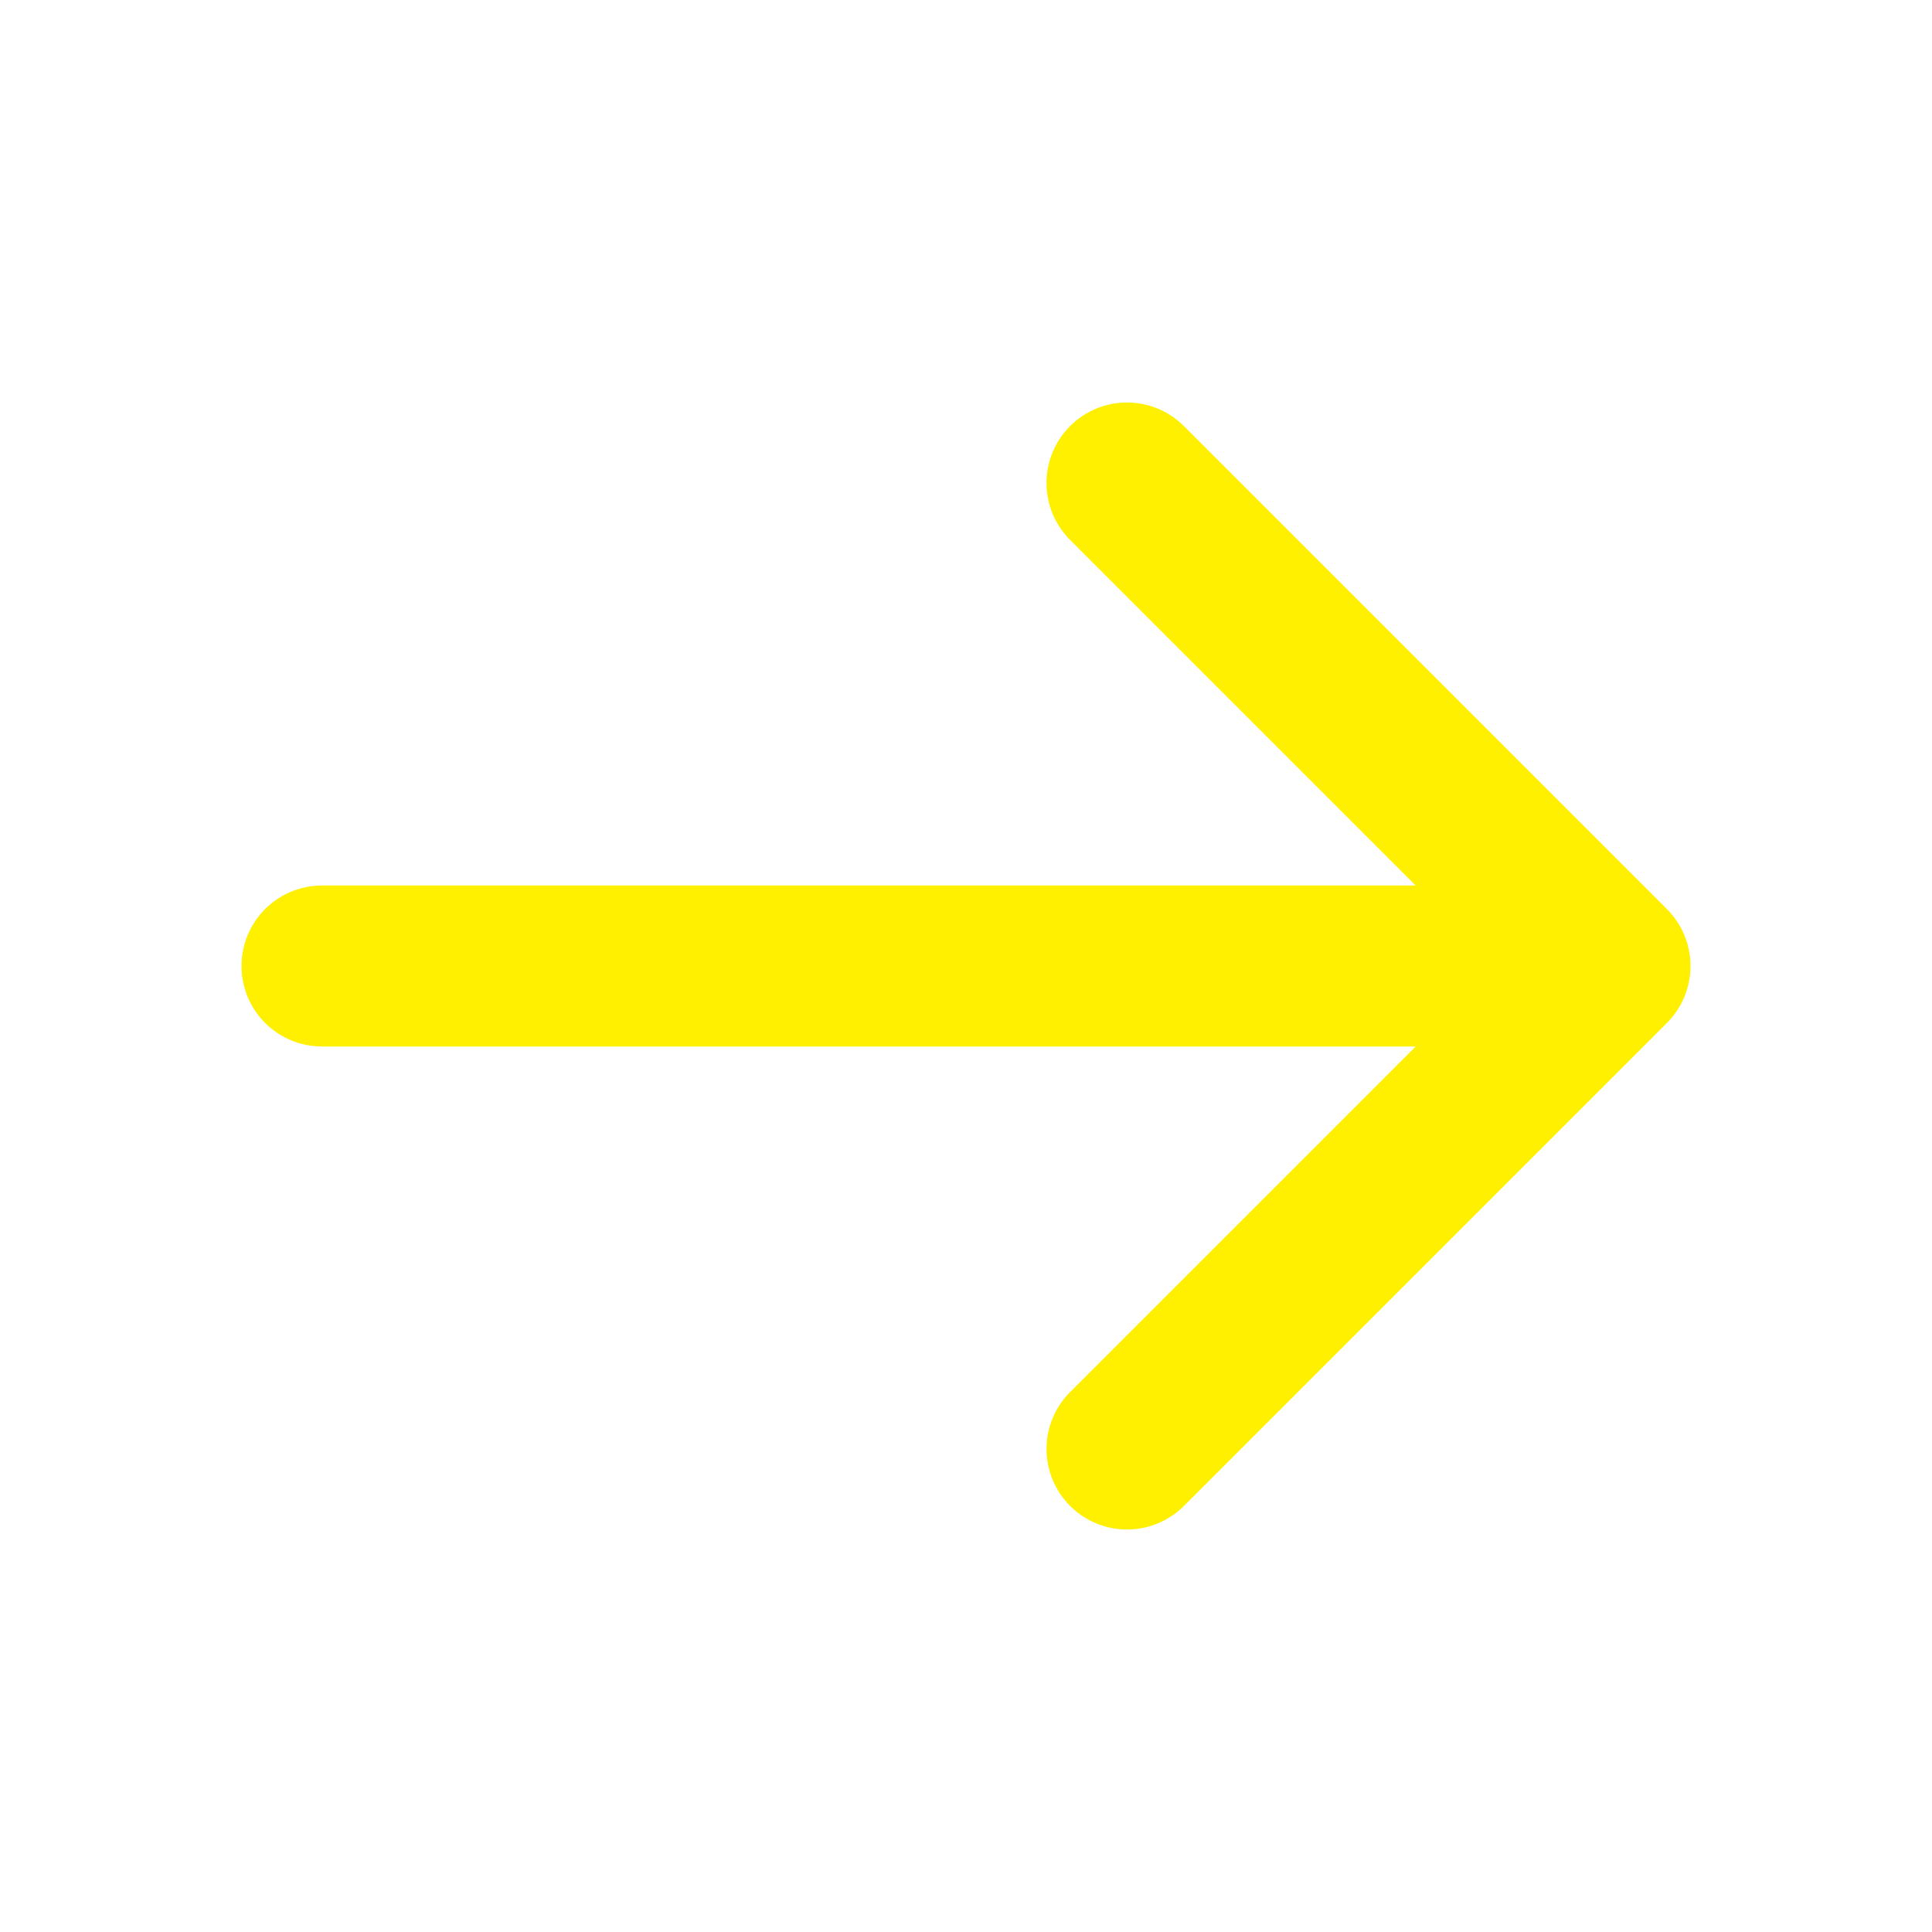
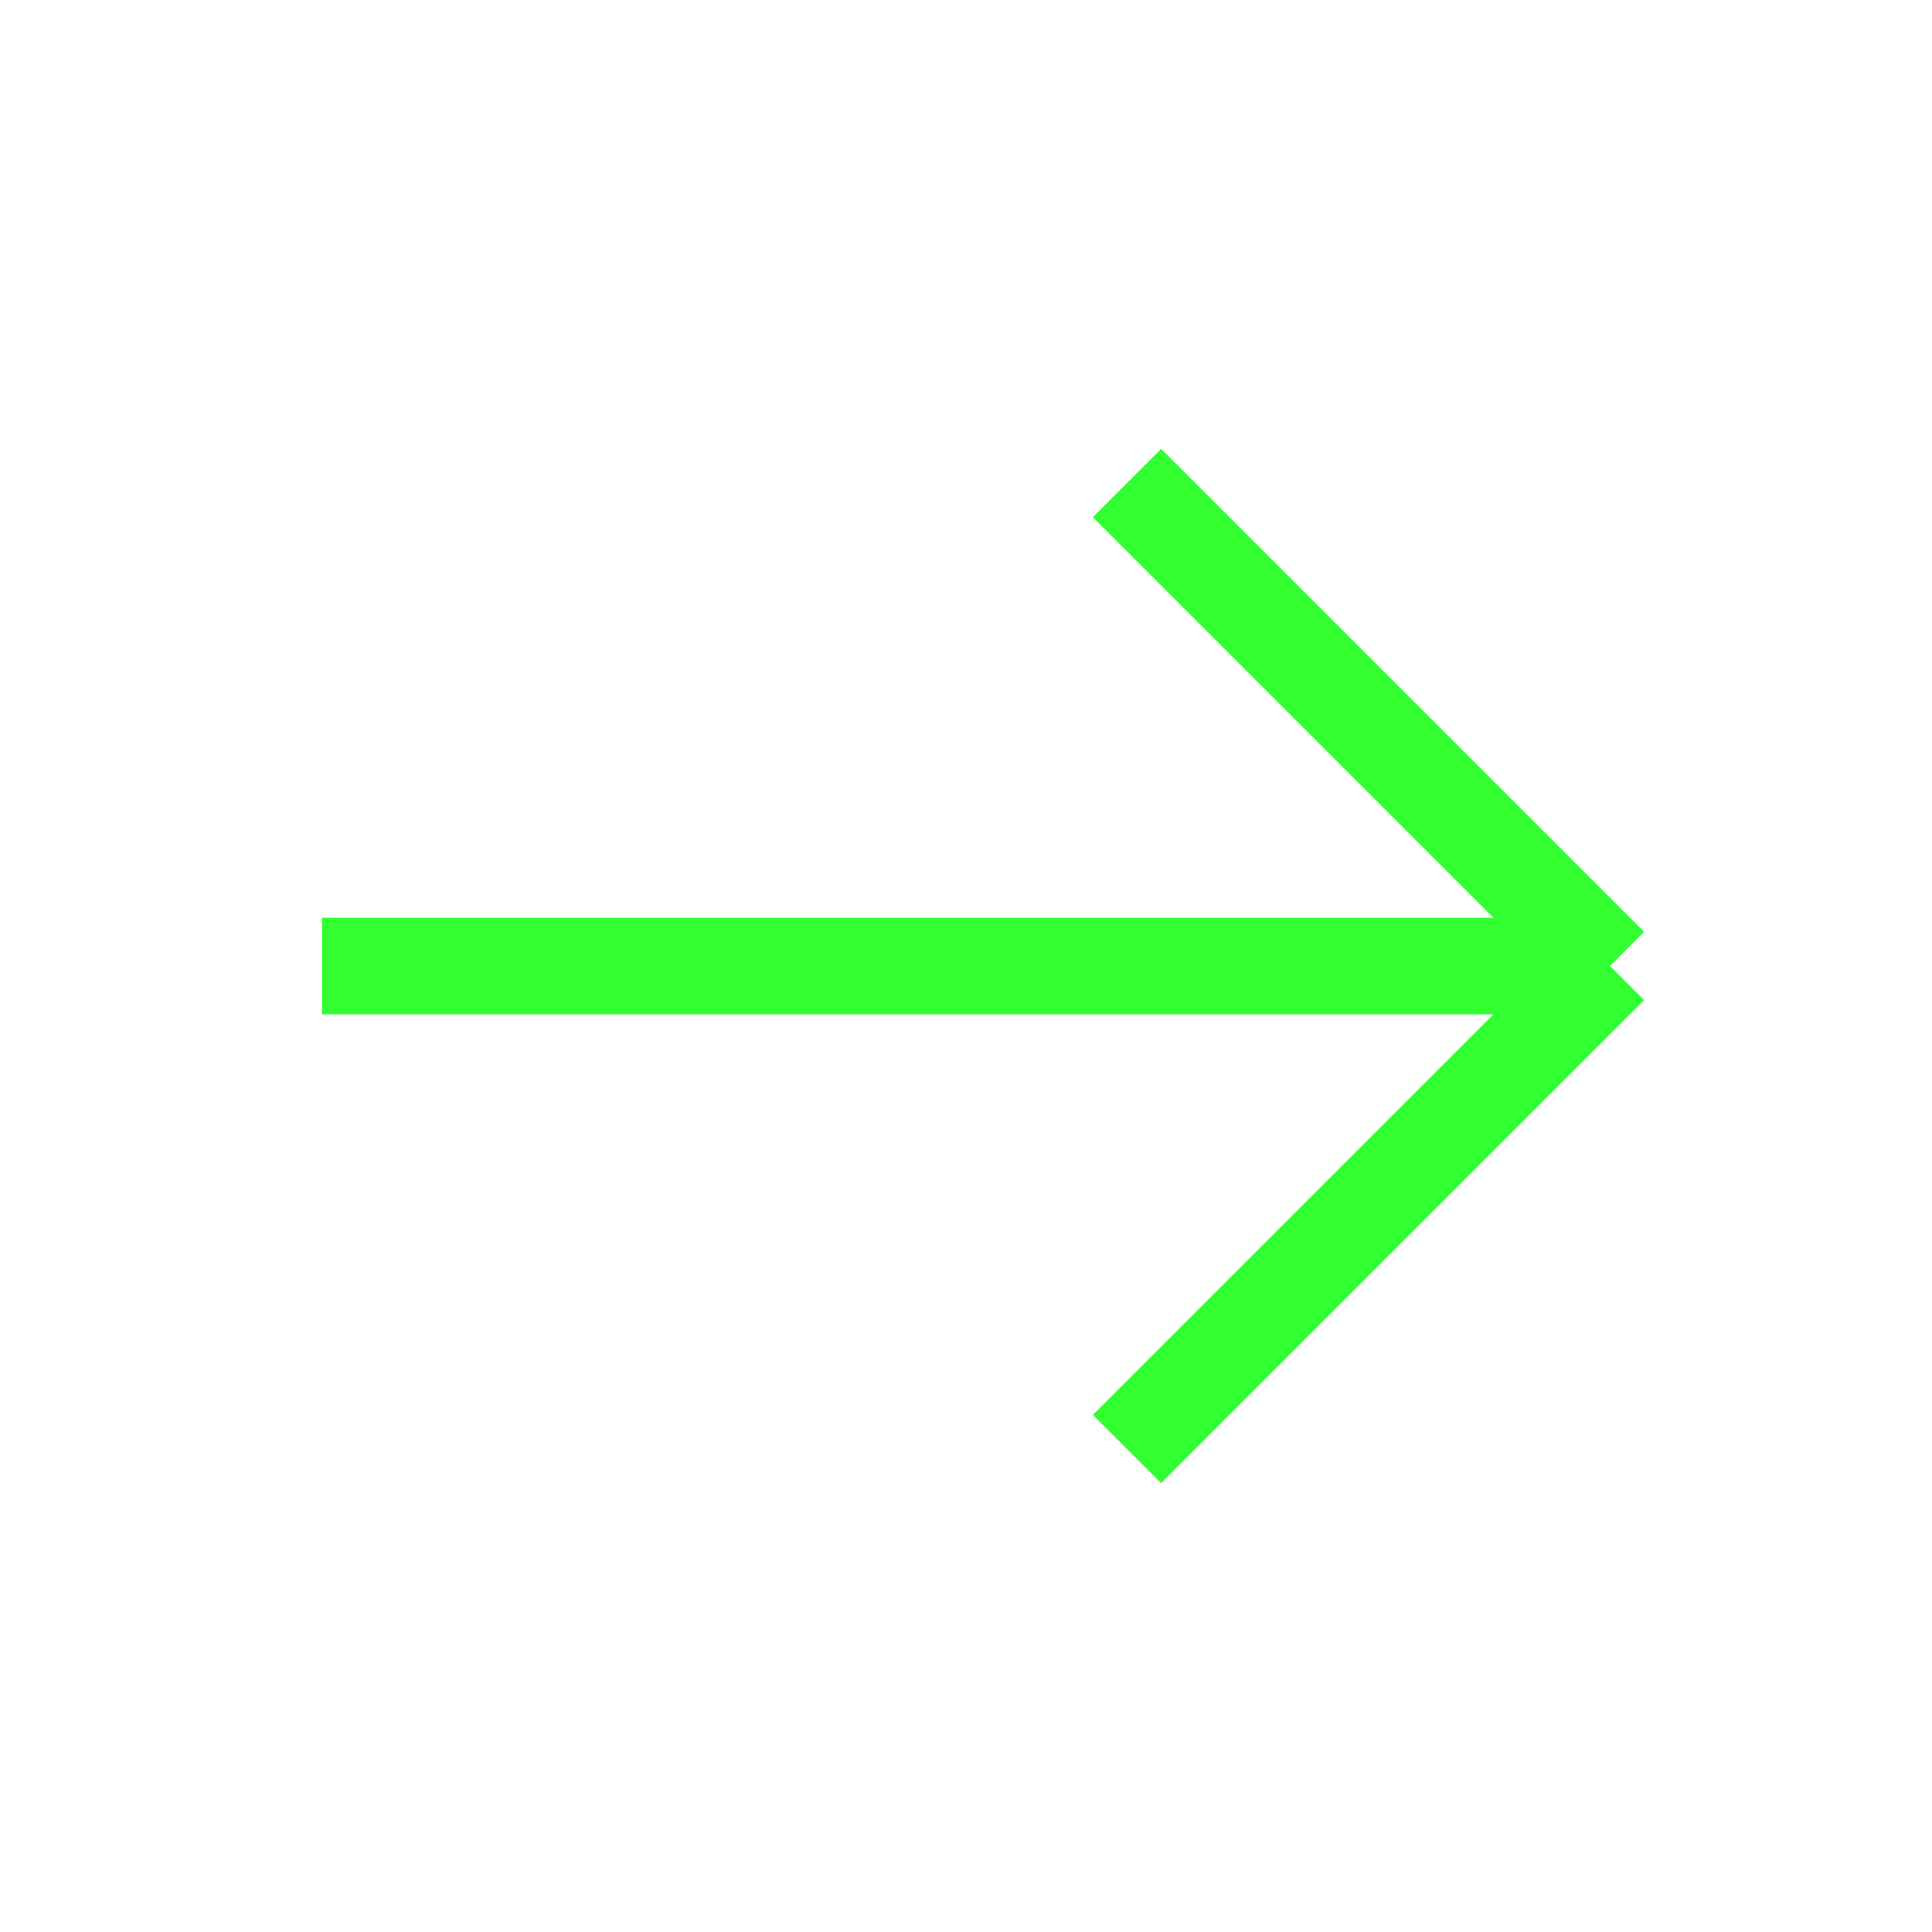
<svg xmlns="http://www.w3.org/2000/svg" width="36px" height="36px" viewBox="0 0 24 24" fill="none">
-   <path d="M4 12L20 12M20 12L14 18M20 12L14 6" stroke="#fff000" stroke-width="2" stroke-linecap="round" stroke-linejoin="round" />
+   <path d="M4 12L20 12M20 12L14 18M20 12L14 6" stroke="#32ff32" stroke-width="1.2" stroke-linecap="butt" stroke-linejoin="round" />
</svg>
